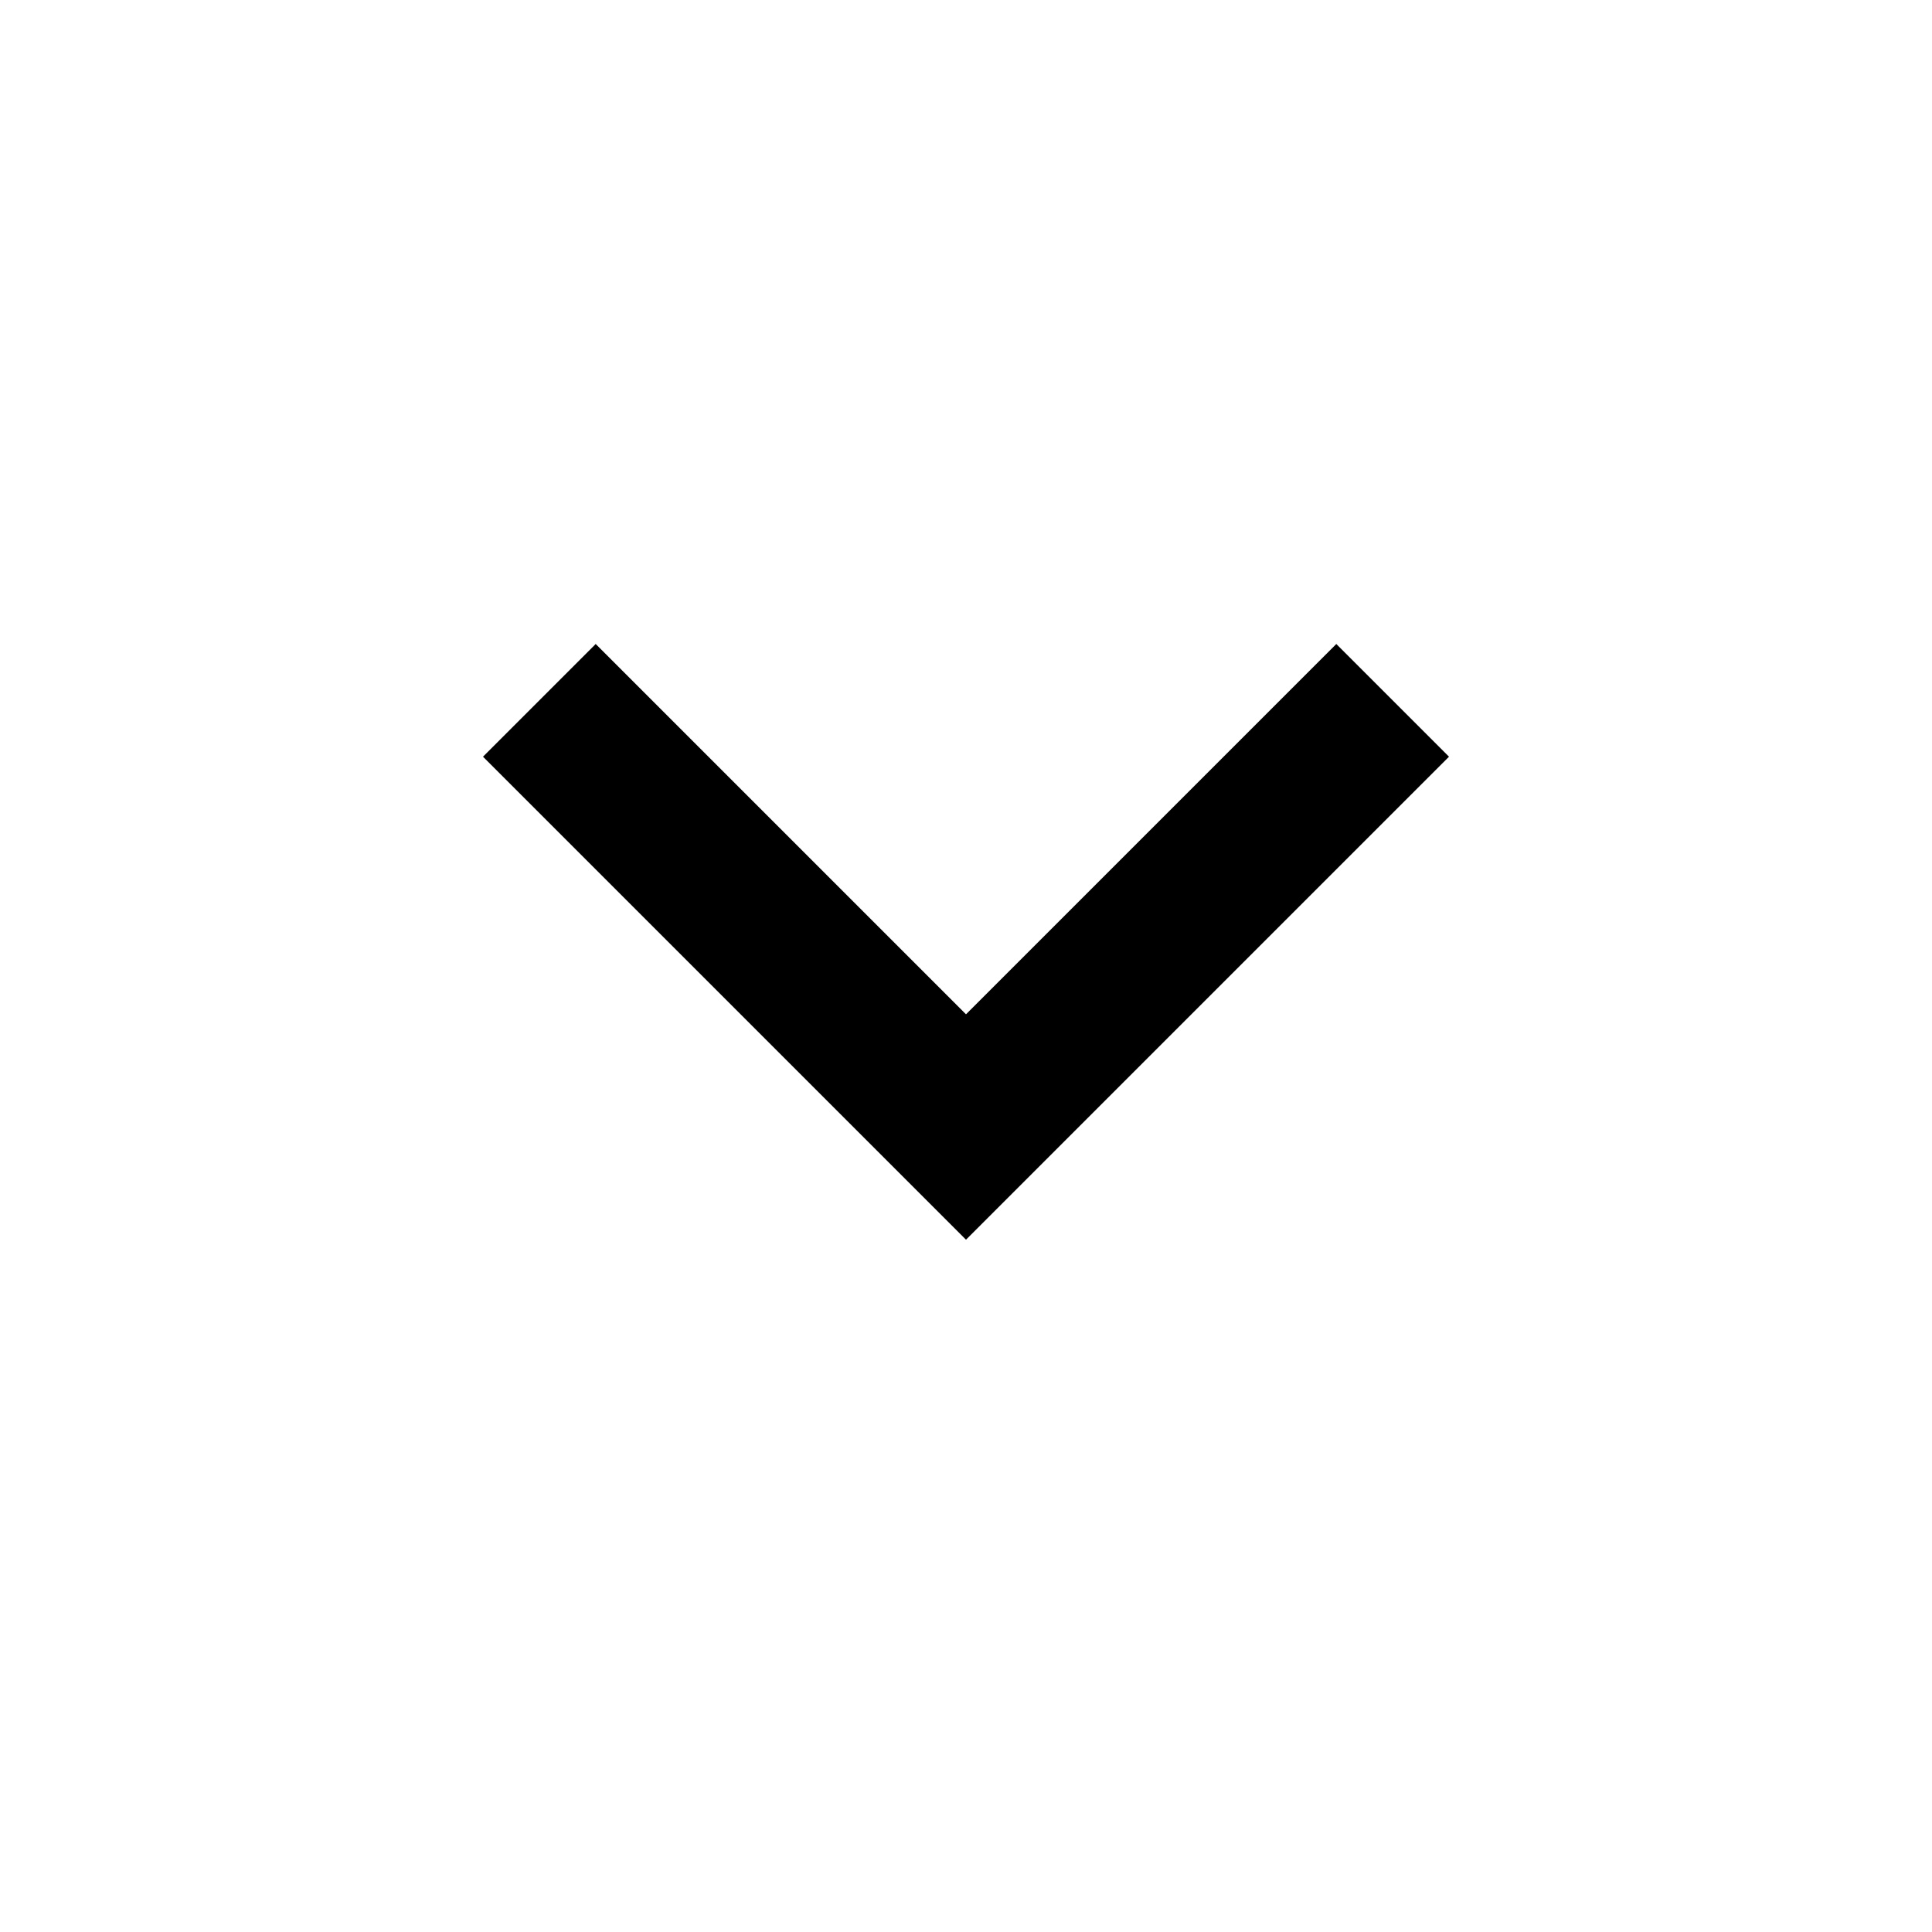
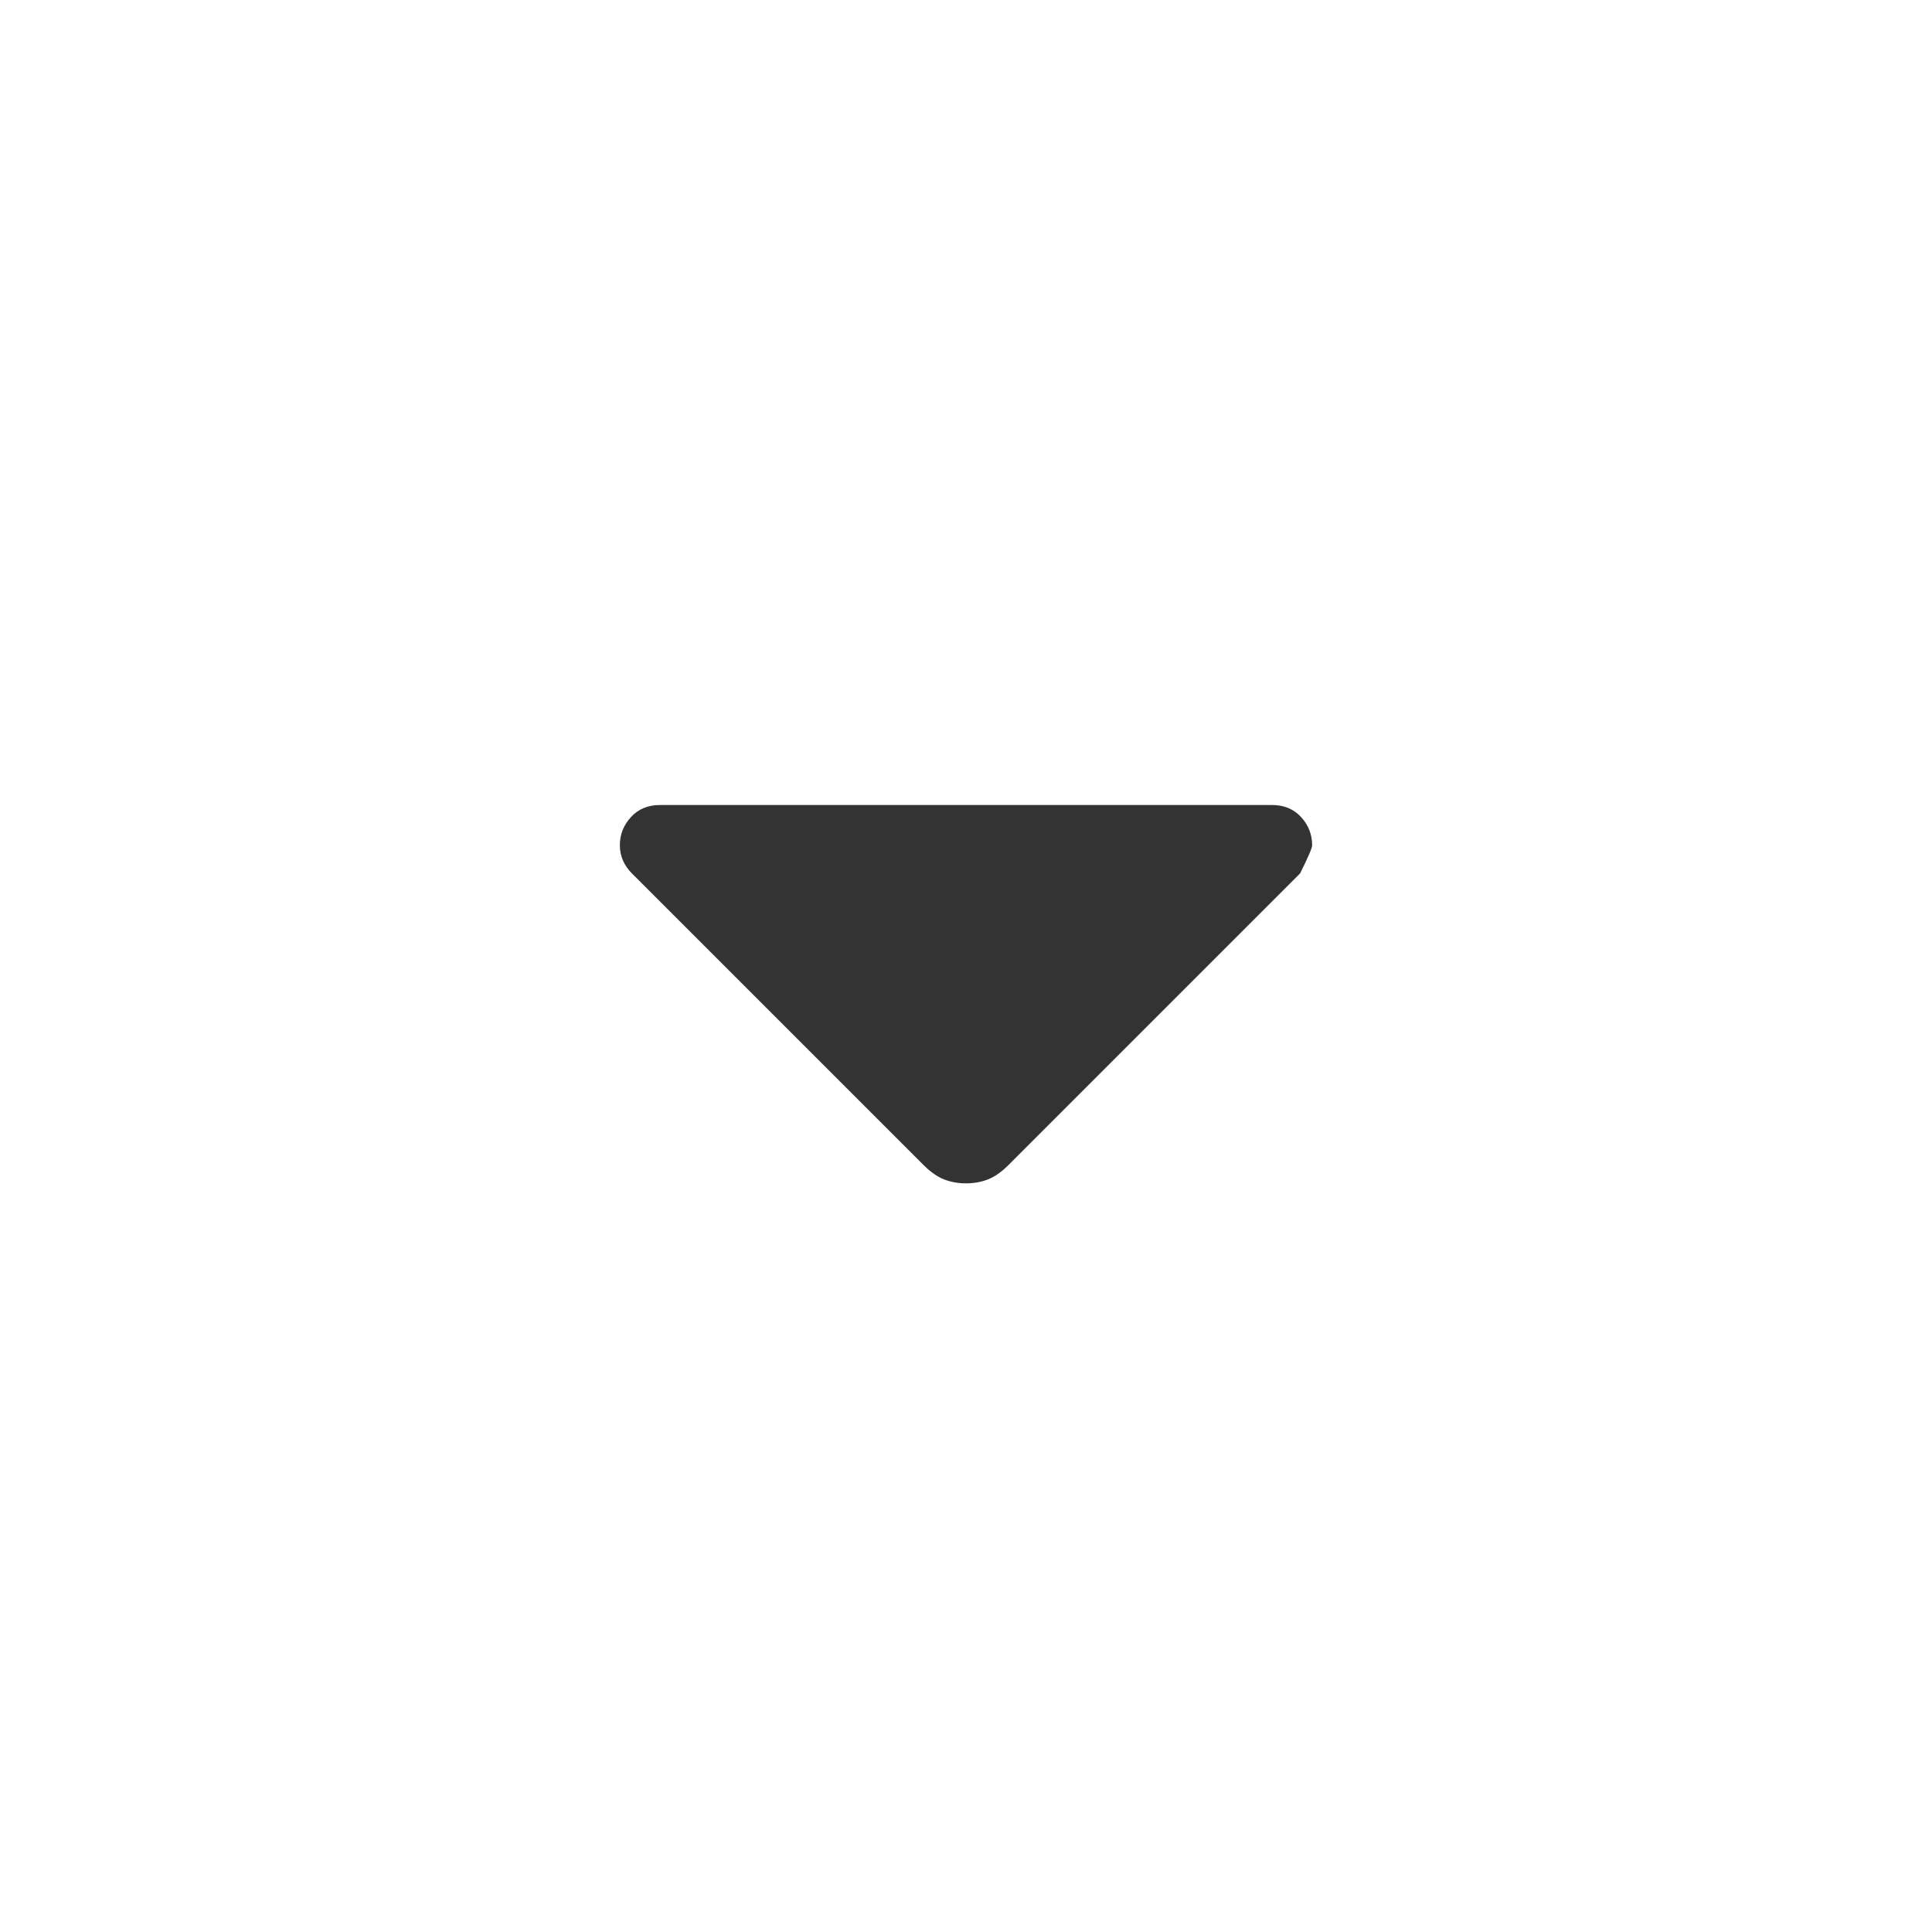
<svg xmlns="http://www.w3.org/2000/svg" width="24" height="24" viewBox="0 0 24 24" fill="none">
-   <g id="keyboard_arrow_down_24dp_5F6368_FILL0_wght400_GRAD0_opsz24 1">
-     <path id="Vector" d="M12 15.4L6 9.4L7.4 8L12 12.6L16.6 8L18 9.4L12 15.4Z" fill="black" />
+   <g id="arrow_drop_down_24dp_5F6368_FILL1_wght400_GRAD0_opsz24 1">
+     <path id="Vector" d="M11.475 14.475L7.85 10.85C7.8 10.8 7.763 10.746 7.738 10.688C7.713 10.629 7.7 10.567 7.7 10.5C7.7 10.367 7.746 10.25 7.838 10.15C7.929 10.05 8.05 10 8.2 10H15.8C15.95 10 16.071 10.05 16.163 10.15C16.254 10.25 16.3 10.367 16.3 10.5C16.3 10.533 16.25 10.65 16.15 10.85L12.525 14.475C12.442 14.558 12.358 14.617 12.275 14.65C12.192 14.683 12.1 14.7 12 14.7C11.9 14.7 11.809 14.683 11.725 14.65C11.642 14.617 11.559 14.558 11.475 14.475Z" fill="#333333" />
  </g>
</svg>
